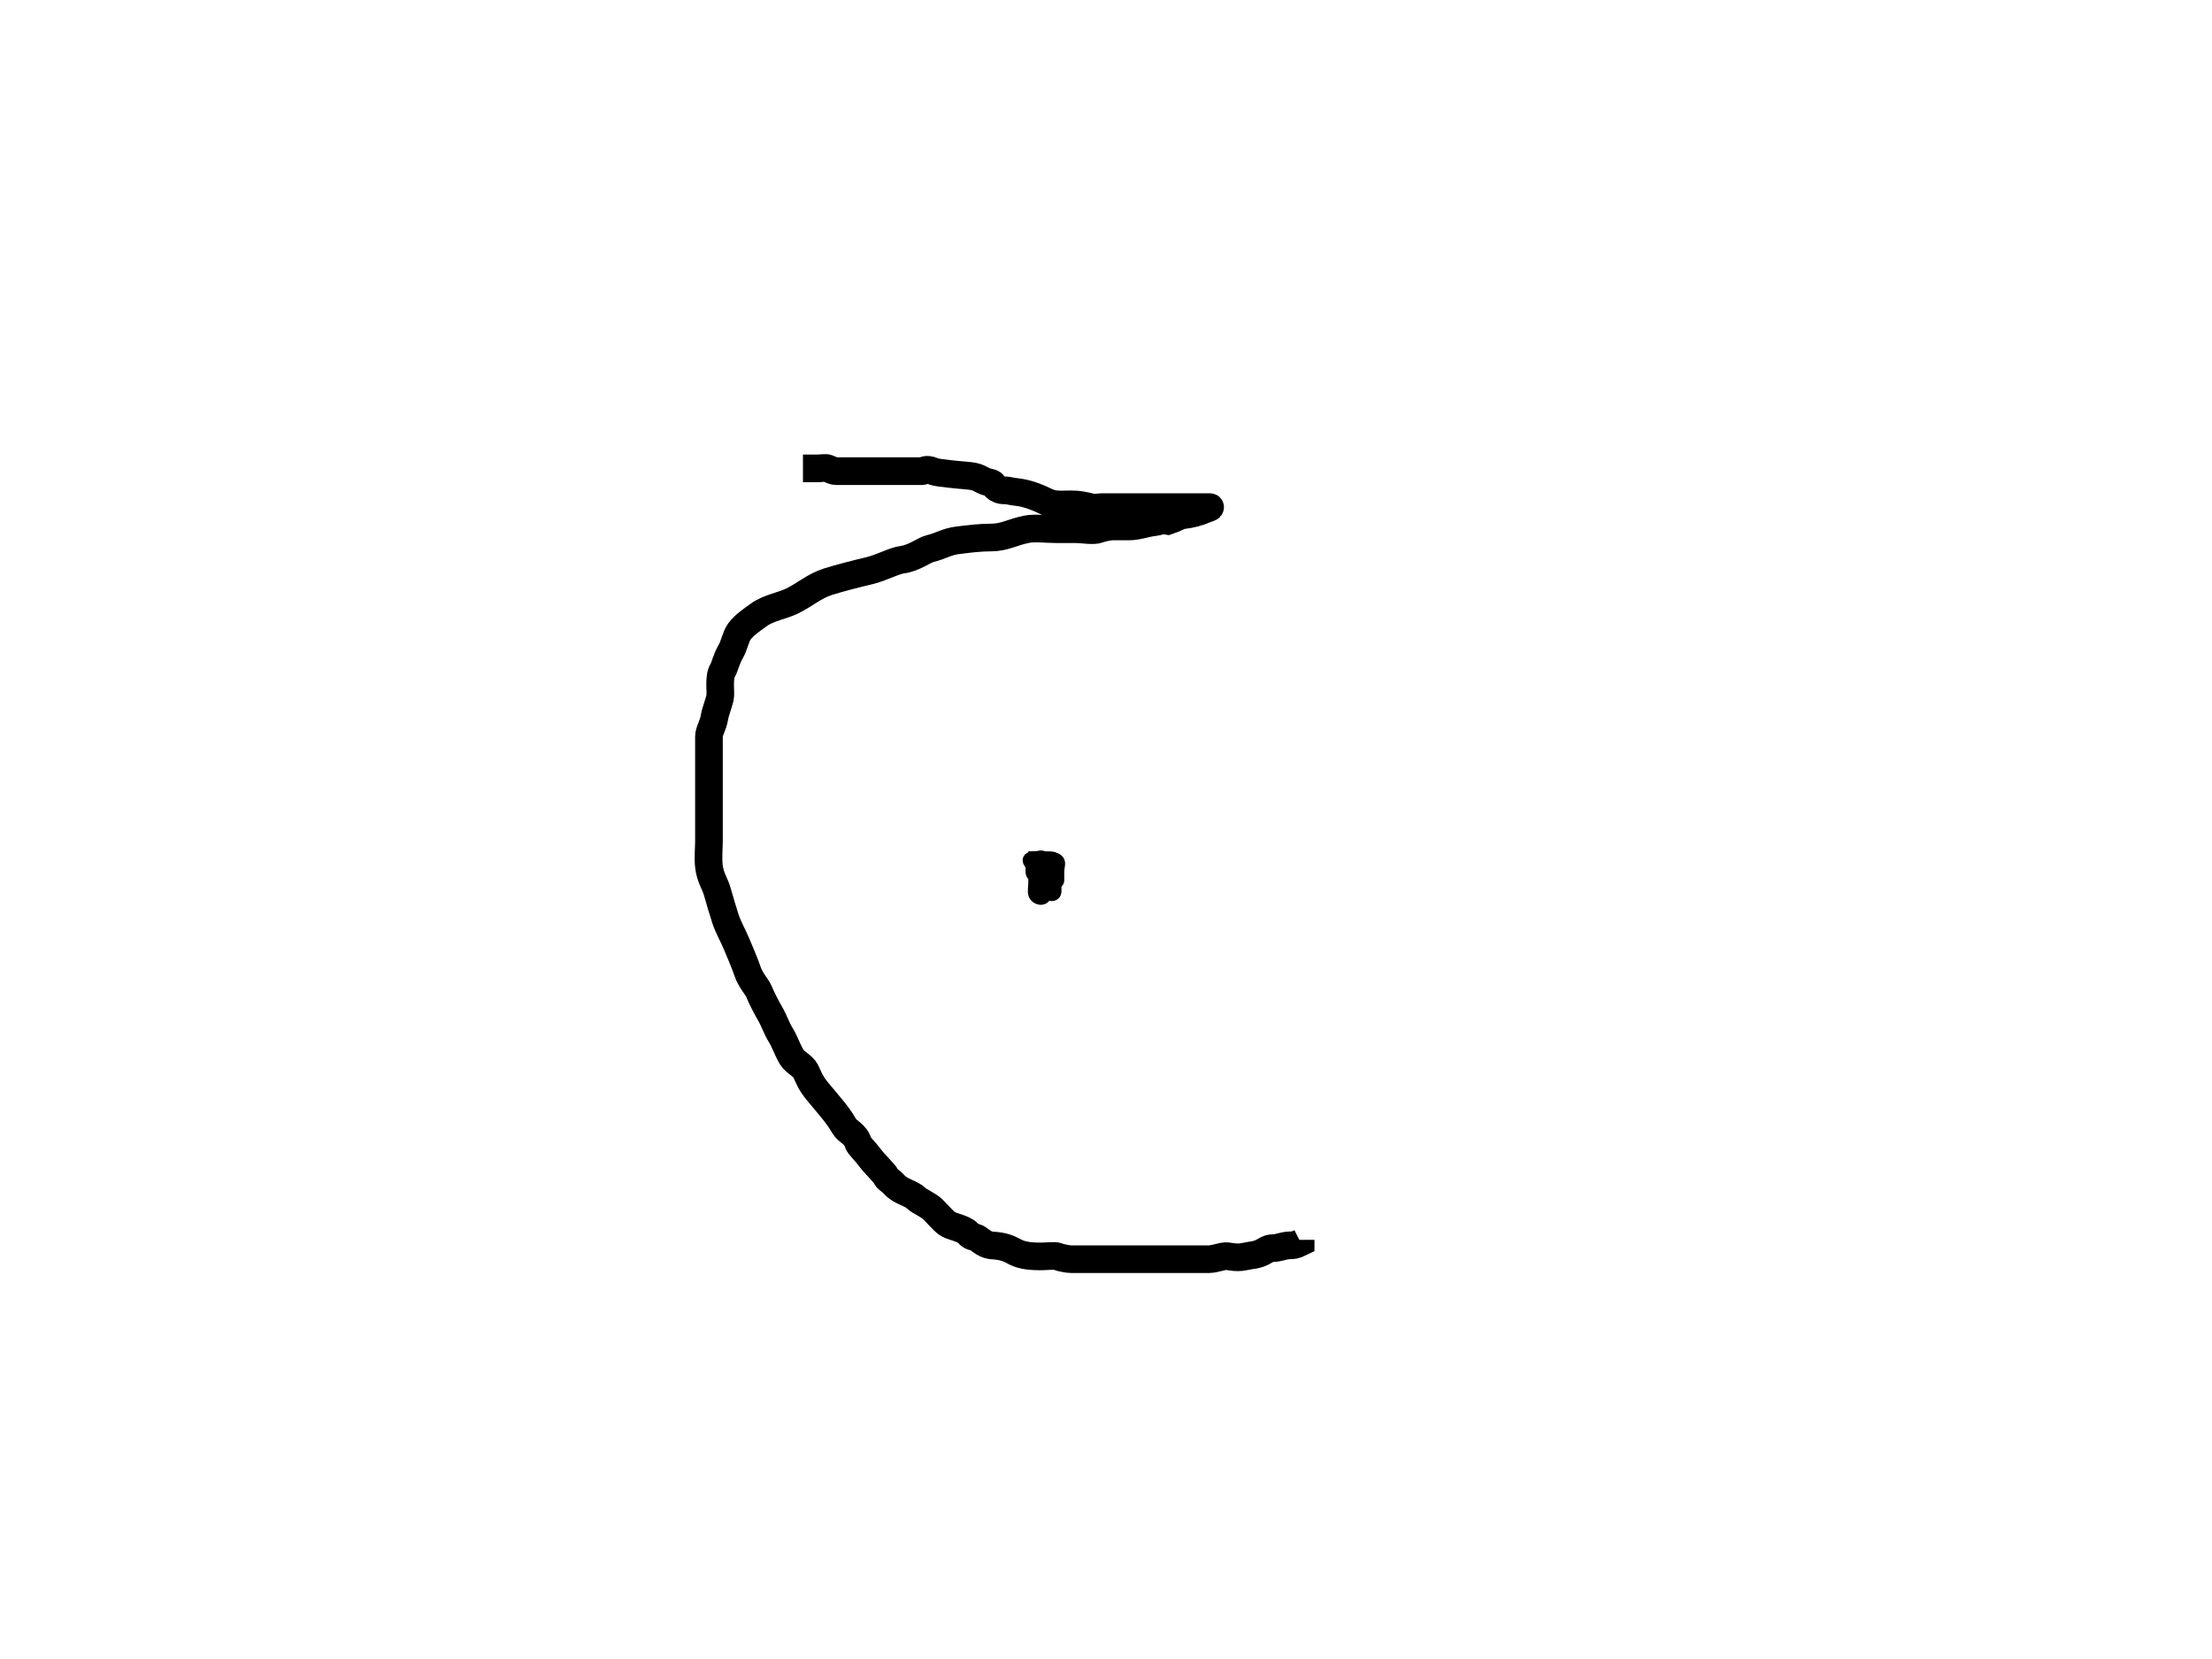
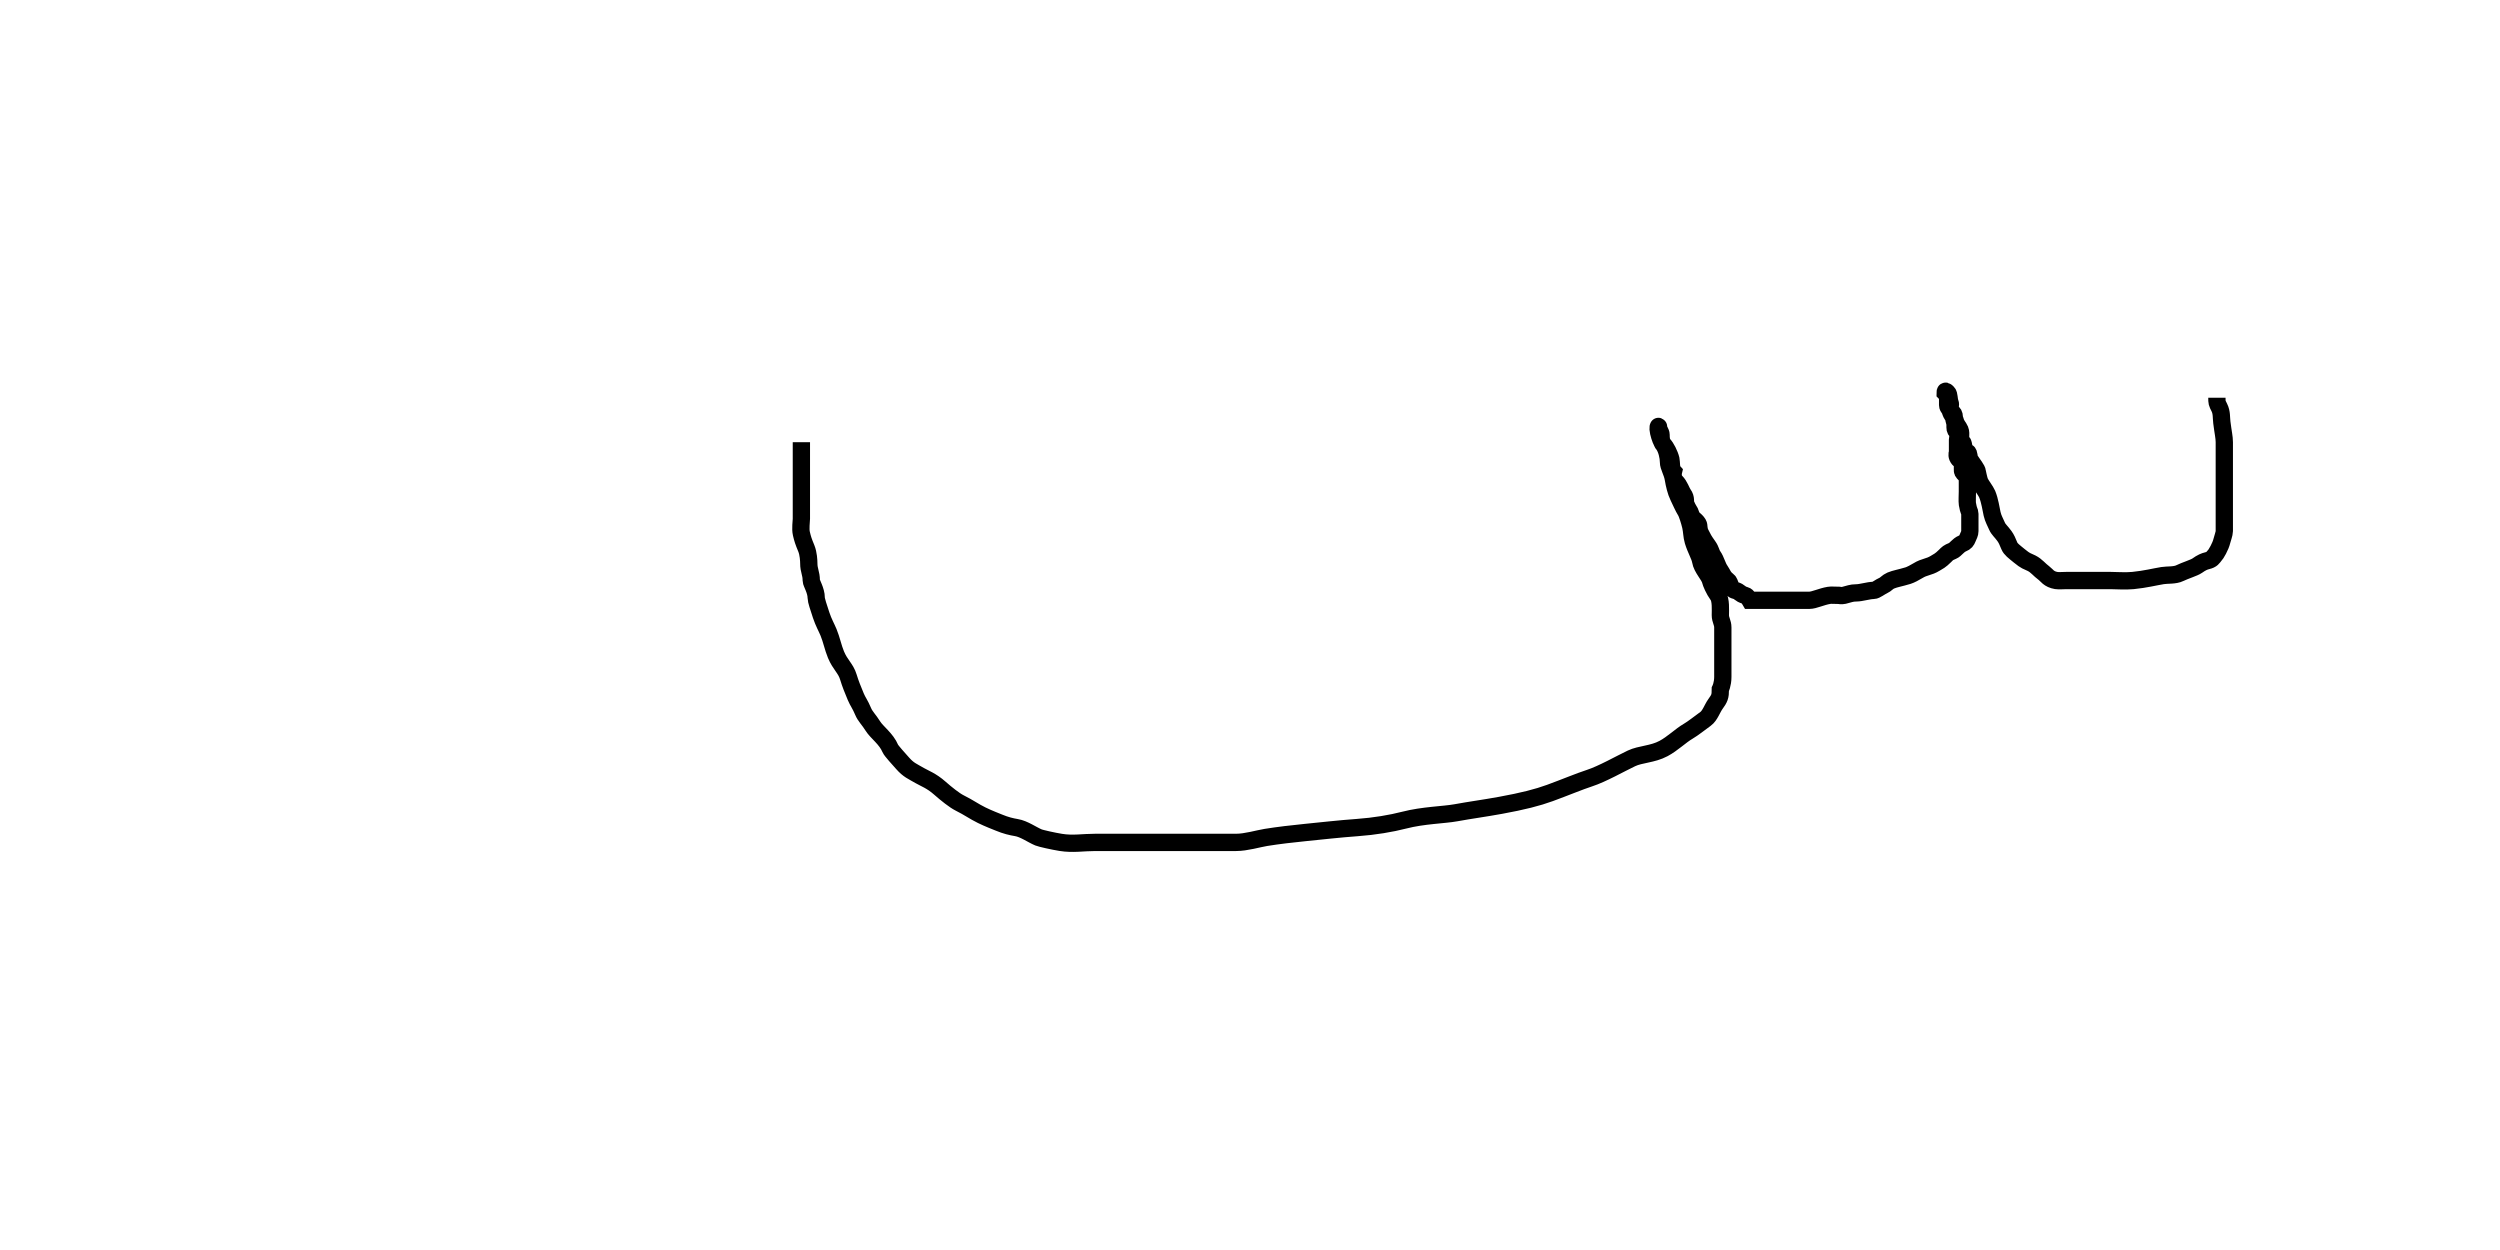
- <svg xmlns="http://www.w3.org/2000/svg" width="800" height="600">
-   <g>
-     <path stroke-width="10" d="m290.4,169.4c0,0 1,0 2,0c1,0 2,0 3,0c2,0 3.076,-0.383 4,0c1.307,0.541 2,1 3,1c0,0 1,0 2,0c1,0 2,0 3,0c2,0 3,0 5,0c2,0 5,0 9,0c2,0 5,0 8,0c1,0 2,0 4,0c1,0 1.228,-1.148 4,0c1.307,0.541 4.015,0.756 6,1c4.092,0.504 7.053,0.54 9,1c2.176,0.514 2.824,1.486 5,2c0.973,0.23 1.415,0.189 2,1c1.849,2.565 4.027,1.77 5,2c2.176,0.514 4.053,0.54 6,1c2.176,0.514 4.761,1.416 8,3c2.841,1.389 5,1 9,1c3,0 4.824,0.486 7,1c1.946,0.46 3,0 4,0c2,0 3,0 5,0c2,0 4,0 7,0c1,0 2,0 3,0c1,0 1,0 3,0c2,0 4,0 6,0c1,0 3,0 4,0c0,0 1,0 4,0c2,0 6,0 7,0c1,0 -0.693,0.459 -2,1c-1.848,0.765 -3.908,1.496 -8,2c-0.992,0.122 -2,1 -5,2c0,0 -2.076,-0.383 -3,0c-1.307,0.541 -2.08,0.311 -5,1c-2.176,0.514 -4,1 -6,1c-2,0 -4,0 -6,0c-1,0 -3.693,0.459 -5,1c-1.848,0.765 -6,0 -8,0c-2,0 -4,0 -7,0c-4,0 -8.054,-0.567 -11,0c-5.288,1.018 -8,3 -13,3c-4,0 -8.03,0.511 -12,1c-4.092,0.504 -6.107,2.081 -10,3c-2.176,0.514 -5.908,3.496 -10,4c-2.978,0.367 -7.647,2.973 -12,4c-3.893,0.919 -11.077,2.731 -15,4c-5.124,1.657 -8.485,4.851 -13,7c-3.723,1.772 -8.372,2.385 -12,5c-2.295,1.654 -5.346,3.705 -7,6c-1.307,1.814 -1.878,5.066 -3,7c-1.81,3.118 -2.256,5.797 -3,7c-1.663,2.69 -0.54,8.053 -1,10c-0.514,2.176 -1.68,5.026 -2,7c-0.507,3.121 -2,5 -2,7c0,2 0,4 0,6c0,2 0,7 0,9c0,3 0,6 0,9c0,2 0,4 0,7c0,3 0,5 0,7c0,2 -0.367,6.022 0,9c0.504,4.092 2.116,5.964 3,9c1.153,3.959 2,7 3,10c1,3 2.79,6.078 4,9c0.856,2.066 3,7 4,10c1,3 3.459,5.693 4,7c1.148,2.772 2.878,6.066 4,8c1.81,3.118 2.337,5.31 4,8c1.487,2.406 2.423,5.448 4,8c1.176,1.902 4,3 5,5c1,2 1.42,3.784 4,7c1.399,1.744 2.714,3.212 5,6c1.793,2.187 3.19,3.882 5,7c1.122,1.934 3.955,2.549 5,6c0.29,0.957 2.693,3.186 4,5c1.654,2.295 5.617,6.076 6,7c0.541,1.307 1.52,1.324 3,3c2.386,2.703 6,3 8,5c1,1 4.419,2.419 6,4c1.581,1.581 3.853,4.173 5,5c1.814,1.307 4.31,1.337 7,3c1.203,0.744 0.824,1.486 3,2c1.946,0.46 2.879,2.493 6,3c0.987,0.16 4.412,-0.031 8,2c2.461,1.394 5,2 10,2c2,0 5.076,-0.383 6,0c1.307,0.541 4,1 5,1c3,0 6,0 9,0c2,0 7,0 10,0c3,0 5,0 8,0c3,0 6,0 8,0c3,0 7,0 8,0c2,0 5,0 7,0c1,0 2.824,-0.486 5,-1c1.946,-0.46 4.107,0.919 8,0c2.176,-0.514 4.31,-0.337 7,-2c1.203,-0.744 2,-1 3,-1c2,0 4,-1 6,-1c1,0 2,0 4,-1l0,-1" id="svg_9" stroke="#000" fill="none" />
-     <path stroke-width="5" d="m374.4,312.4c0,0 -0.707,-0.293 0,-1c0.707,-0.707 1,-1 2,-1c1,0 1.293,0.293 2,1c0.707,0.707 0,2 0,3c0,0 0,1 0,2c0,1 0,2 -1,2c-1,0 -2,0 -2,-1c0,-1 0,-2 0,-3c0,-1 1,-3 0,-3c-1,0 0,2 -1,2c0,0 -1.459,-0.693 -2,-2c-0.383,-0.924 1,-1 2,-1c0,0 4,0 5,0c1,0 2.293,0.293 3,1c0.707,0.707 0,2 0,4c0,1 0,2 0,3c0,0 0,1 -2,1c-1,0 -2.076,-0.617 -3,-1c-1.307,-0.541 -2.293,-1.293 -3,-2c-0.707,-0.707 0,-1 0,-2c0,0 0,-1 0,-1c1,0 2,1 3,1c0,0 0,1 0,2c0,2 0,3 0,4c0,2 0.707,3.293 0,4c-0.707,0.707 -2.459,0.307 -3,-1c-0.383,-0.924 0,-3 0,-4c0,-1 0,-1 0,-2c0,-1 1,-1 1,-2c0,-1 1,-1 2,-1c1,0 1,1 1,1c1,0 0.293,1.293 1,2c0.707,0.707 1,1 1,1c0,1 -1.293,1.707 -2,1c-0.707,-0.707 -1.459,-0.693 -2,-2c-0.383,-0.924 0,-2 0,-3c0,0 -0.707,-1.293 0,-2c0.707,-0.707 2,0 2,0c1,0 0.293,1.293 1,2c0.707,0.707 1,0 1,1c0,1 0,2 0,3c0,0 0,1 0,2c0,1 -0.293,1.293 -1,2c-0.707,0.707 -1,0 -1,0c-1,0 -2,-2 -2,-3c0,-1 0,-1 0,-3c0,-1 0,-2 0,-2c0,-1 0,-2 1,-2c1,0 0.293,0.293 1,1c0.707,0.707 1.293,0.293 2,1c0.707,0.707 1,1 1,2c0,1 0,2 0,3c0,1 0,2 0,3c0,0 0,1 -1,1c-1,0 -2,-1 -2,-1c0,-1 0,-2 0,-3c0,-1 0,-1 0,-2c0,-1 0,-2 0,-3c0,-1 0,-2 0,-3c0,-1 0,-1 1,-1c1,0 2,0 2,1c0,1 0,2 0,3c0,1 0,2 0,3c0,1 0.707,1.293 0,2c-0.707,0.707 -2,0 -3,0c0,0 -0.693,-0.459 -2,-1c-0.924,-0.383 -2,0 -2,0c0,-1 0,-2 0,-4c0,0 0,-2 0,-3c0,-1 0,-1 0,-1c1,0 2.293,-0.707 3,0c0.707,0.707 1,1 1,2c0,0 0,1 0,2c0,1 0,2 0,3c0,1 0,1 0,2c0,2 0,3 0,3c0,0 -1.076,0.383 -2,0c-1.307,-0.541 -2,-2 -2,-3c0,-1 0,-1 0,-2c0,-1 -1,-1 -1,-2c0,-1 0,-1 0,-3l0,-1" id="svg_10" stroke="#000" fill="none" />
+ <svg xmlns="http://www.w3.org/2000/svg" width="1012" height="506">
+   <g id="Layer_1">
+     <text fill="#000000" stroke="#000" stroke-width="0" x="219" y="330.4" id="svg_4" font-size="200" font-family="Noto Sans JP" text-anchor="start" xml:space="preserve" />
+     <path stroke-width="7" d="m897.4,161c0,2 0,2 1,4c1,2 0.756,4.015 1,6c0.504,4.092 1,6 1,8c0,3 0,5 0,8c0,4 0,5 0,7c0,1 0,4 0,6c0,3 0,4 0,7c0,1 0,4 0,4c0,2 0,3 0,4c0,1 -0.77,3.027 -1,4c-0.514,2.176 -2.293,5.293 -3,6c-0.707,0.707 -0.824,1.486 -3,2c-0.973,0.23 -2.186,0.693 -4,2c-1.147,0.827 -5,2 -7,3c-2,1 -5.026,0.68 -7,1c-3.121,0.507 -6.926,1.498 -12,2c-2.985,0.296 -7,0 -9,0c-4,0 -7,0 -10,0c-4,0 -6,0 -8,0c-1,0 -3.013,0.16 -4,0c-3.121,-0.507 -3.853,-2.173 -5,-3c-1.814,-1.307 -3,-3 -5,-4c-2,-1 -2.212,-0.714 -5,-3c-2.187,-1.793 -3.459,-2.693 -4,-4c-0.765,-1.848 -1.173,-2.853 -2,-4c-1.307,-1.814 -2.459,-2.693 -3,-4c-0.765,-1.848 -1.486,-2.824 -2,-5c-0.46,-1.946 -0.852,-5.228 -2,-8c-0.541,-1.307 -2.459,-3.693 -3,-5c-0.383,-0.924 -1,-4 -1,-4c0,-1 -1.824,-3.098 -3,-5c-0.526,-0.851 -0.149,-2.474 -1,-3c-1.902,-1.176 -1.293,-3.293 -2,-4c-1.414,-1.414 -0.235,-3.152 -1,-5c-0.541,-1.307 -1.486,-1.824 -2,-4c-0.23,-0.973 -1.486,-1.824 -2,-4c-0.23,-0.973 0.383,-2.076 0,-3c-0.541,-1.307 -0.293,-3.293 -1,-4c-0.707,-0.707 -1,-1 -1,0c0,0 1,1 1,2c0,1 0,2 0,3c0,1 1.293,2.293 2,3c1.414,1.414 0,3 1,4c0,0 0,1 0,2c0,1 0.293,1.293 1,2c0.707,0.707 0,2 0,3c0,1 0,1 0,2c0,1 0,2 0,3c0,0 -0.383,1.076 0,2c0.541,1.307 2,2 2,2c0,1 0,2 0,3c0,1 0,1 1,2c1,1 1,2 1,3c0,0 0,1 0,2c0,1 0,2 0,2c0,1 -0.16,4.013 0,5c0.507,3.121 1,3 1,4c0,1 0,2 0,3c0,0 0,1 0,2c0,1 0,2 0,2c0,1 -0.459,1.693 -1,3c-0.383,0.924 -0.693,1.459 -2,2c-1.848,0.765 -2.693,2.459 -4,3c-1.848,0.765 -2,1 -3,2c-2,2 -2.797,2.256 -4,3c-2.69,1.663 -4.31,1.337 -7,3c-1.203,0.744 -3.043,1.71 -4,2c-3.451,1.045 -5.152,1.235 -7,2c-1.307,0.541 -2.076,1.617 -3,2c-1.307,0.541 -3,2 -4,2c-2,0 -5,1 -7,1c-2,0 -2.824,0.486 -5,1c-0.973,0.23 -2,0 -2,0c-2,0 -3.013,-0.16 -4,0c-3.121,0.507 -6,2 -8,2c-5,0 -8,0 -12,0c-3,0 -5,0 -6,0c-2,0 -2,0 -3,0c-1,0 -2,0 -3,0c0,0 -1.027,-1.77 -2,-2c-2.176,-0.514 -2.054,-1.54 -4,-2c-2.176,-0.514 -1.853,-3.173 -3,-4c-1.814,-1.307 -2.173,-2.853 -3,-4c-1.307,-1.814 -1.693,-4.186 -3,-6c-0.827,-1.147 -0.693,-2.186 -2,-4c-1.654,-2.295 -2,-3 -3,-5c-1,-2 -0.474,-3.149 -1,-4c-1.176,-1.902 -2.486,-1.824 -3,-4c-0.23,-0.973 -0.918,-1.387 -2,-4c-0.383,-0.924 0.307,-2.186 -1,-4c-0.827,-1.147 -1.419,-3.419 -3,-5c-1.581,-1.581 -1,-4 -1,-4c-1,-1 -0.77,-4.027 -1,-5c-0.514,-2.176 -2,-5 -3,-6c-1,-1 -1,-3 -1,-4c0,-1 -1,-2 -1,-3c0,-1 -0.46,0.053 0,2c0.514,2.176 1.173,3.853 2,5c1.307,1.814 2,5 2,7c0,2 1.493,3.879 2,7c0.32,1.974 1,5 2,7c1,2 1.824,4.098 3,6c0.526,0.851 1.486,3.824 2,6c0.46,1.946 0.42,4.086 1,6c1.045,3.451 2.68,6.026 3,8c0.507,3.121 3.486,5.824 4,8c0.23,0.973 1.346,3.705 3,6c1.307,1.814 1,6 1,8c0,2 1,3 1,5c0,1 0,2 0,4c0,1 0,3 0,5c0,1 0,4 0,6c0,1 0,2 0,5c0,3 -1,5 -1,5c0,3 -0.346,3.705 -2,6c-1.307,1.814 -2.186,4.693 -4,6c-2.295,1.654 -5.066,3.878 -7,5c-3.118,1.81 -6.259,4.998 -10,7c-4.496,2.406 -9.277,2.228 -13,4c-4.515,2.149 -11.876,6.343 -17,8c-3.923,1.269 -10.061,3.825 -16,6c-5.057,1.852 -10.93,3.347 -20,5c-6.956,1.268 -12.017,1.903 -18,3c-5.016,0.919 -13.193,0.986 -21,3c-5.214,1.345 -12.018,2.504 -19,3c-7.053,0.501 -15.029,1.409 -21,2c-5.074,0.502 -11.065,1.199 -16,2c-3.121,0.507 -8,2 -12,2c-4,0 -8,0 -14,0c-6,0 -12,0 -25,0c-7,0 -12,0 -18,0c-5,0 -9.065,0.801 -14,0c-3.121,-0.507 -8.076,-1.617 -9,-2c-2.613,-1.082 -5.879,-3.493 -9,-4c-1.974,-0.32 -4.228,-0.852 -7,-2c-1.307,-0.541 -4.159,-1.611 -7,-3c-3.239,-1.584 -5,-3 -9,-5c-2,-1 -5.297,-3.614 -8,-6c-3.353,-2.96 -6.066,-3.878 -8,-5c-3.118,-1.81 -4.614,-2.297 -7,-5c-1.48,-1.676 -4.617,-5.076 -5,-6c-1.624,-3.92 -5.513,-6.594 -7,-9c-1.663,-2.69 -3.144,-3.934 -4,-6c-1.21,-2.922 -2.144,-3.934 -3,-6c-1.21,-2.922 -2.131,-5.129 -3,-8c-1.045,-3.451 -3.289,-4.868 -5,-9c-1.21,-2.922 -1.79,-6.078 -3,-9c-0.856,-2.066 -2,-4 -3,-7c-1,-3 -2,-6 -2,-7c0,-3 -2,-6 -2,-7c0,-3 -1,-4 -1,-7c0,-1 -0.144,-3.934 -1,-6c-1.21,-2.922 -1.486,-3.824 -2,-6c-0.46,-1.946 0,-5 0,-6c0,-3 0,-5 0,-7c0,-1 0,-3 0,-4c0,-1 0,-3 0,-4c0,-1 0,-3 0,-4c0,-1 0,-2 0,-3c0,-1 0,-2 0,-4c0,-1 0,-1 0,-2l0,-1l0,-1l0,-1" id="svg_6" stroke="#000" fill="none" />
  </g>
</svg>
